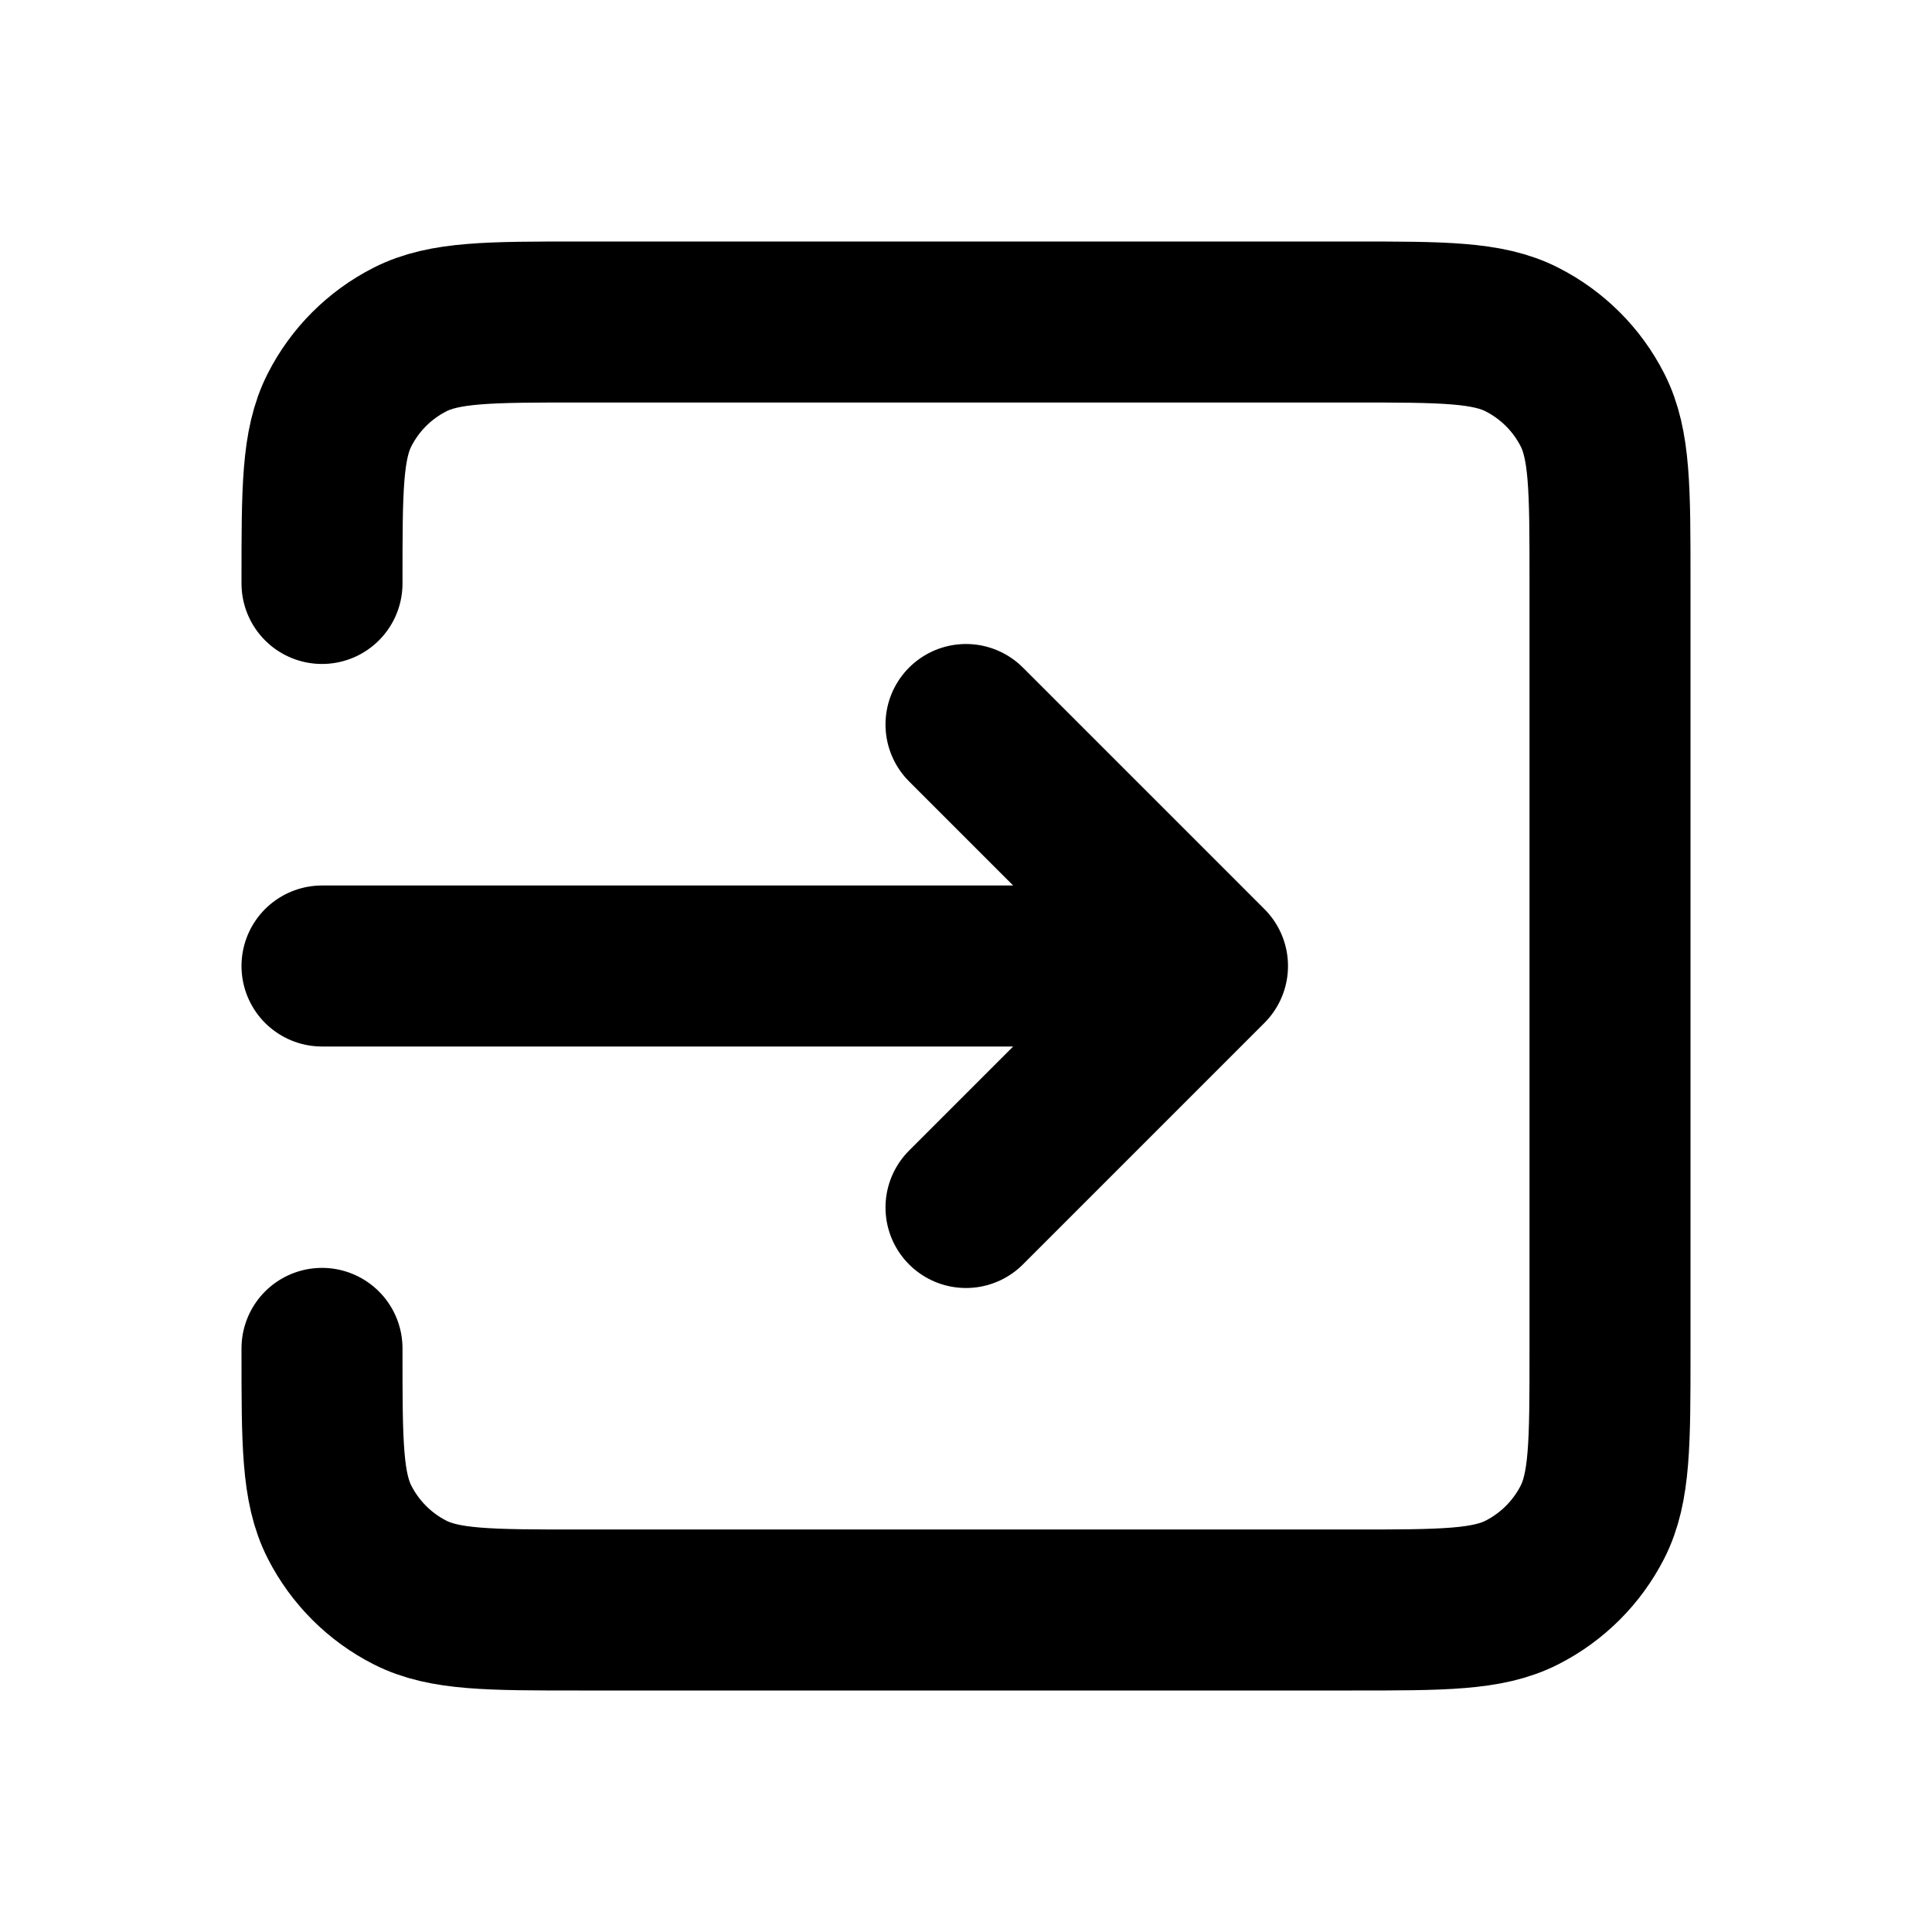
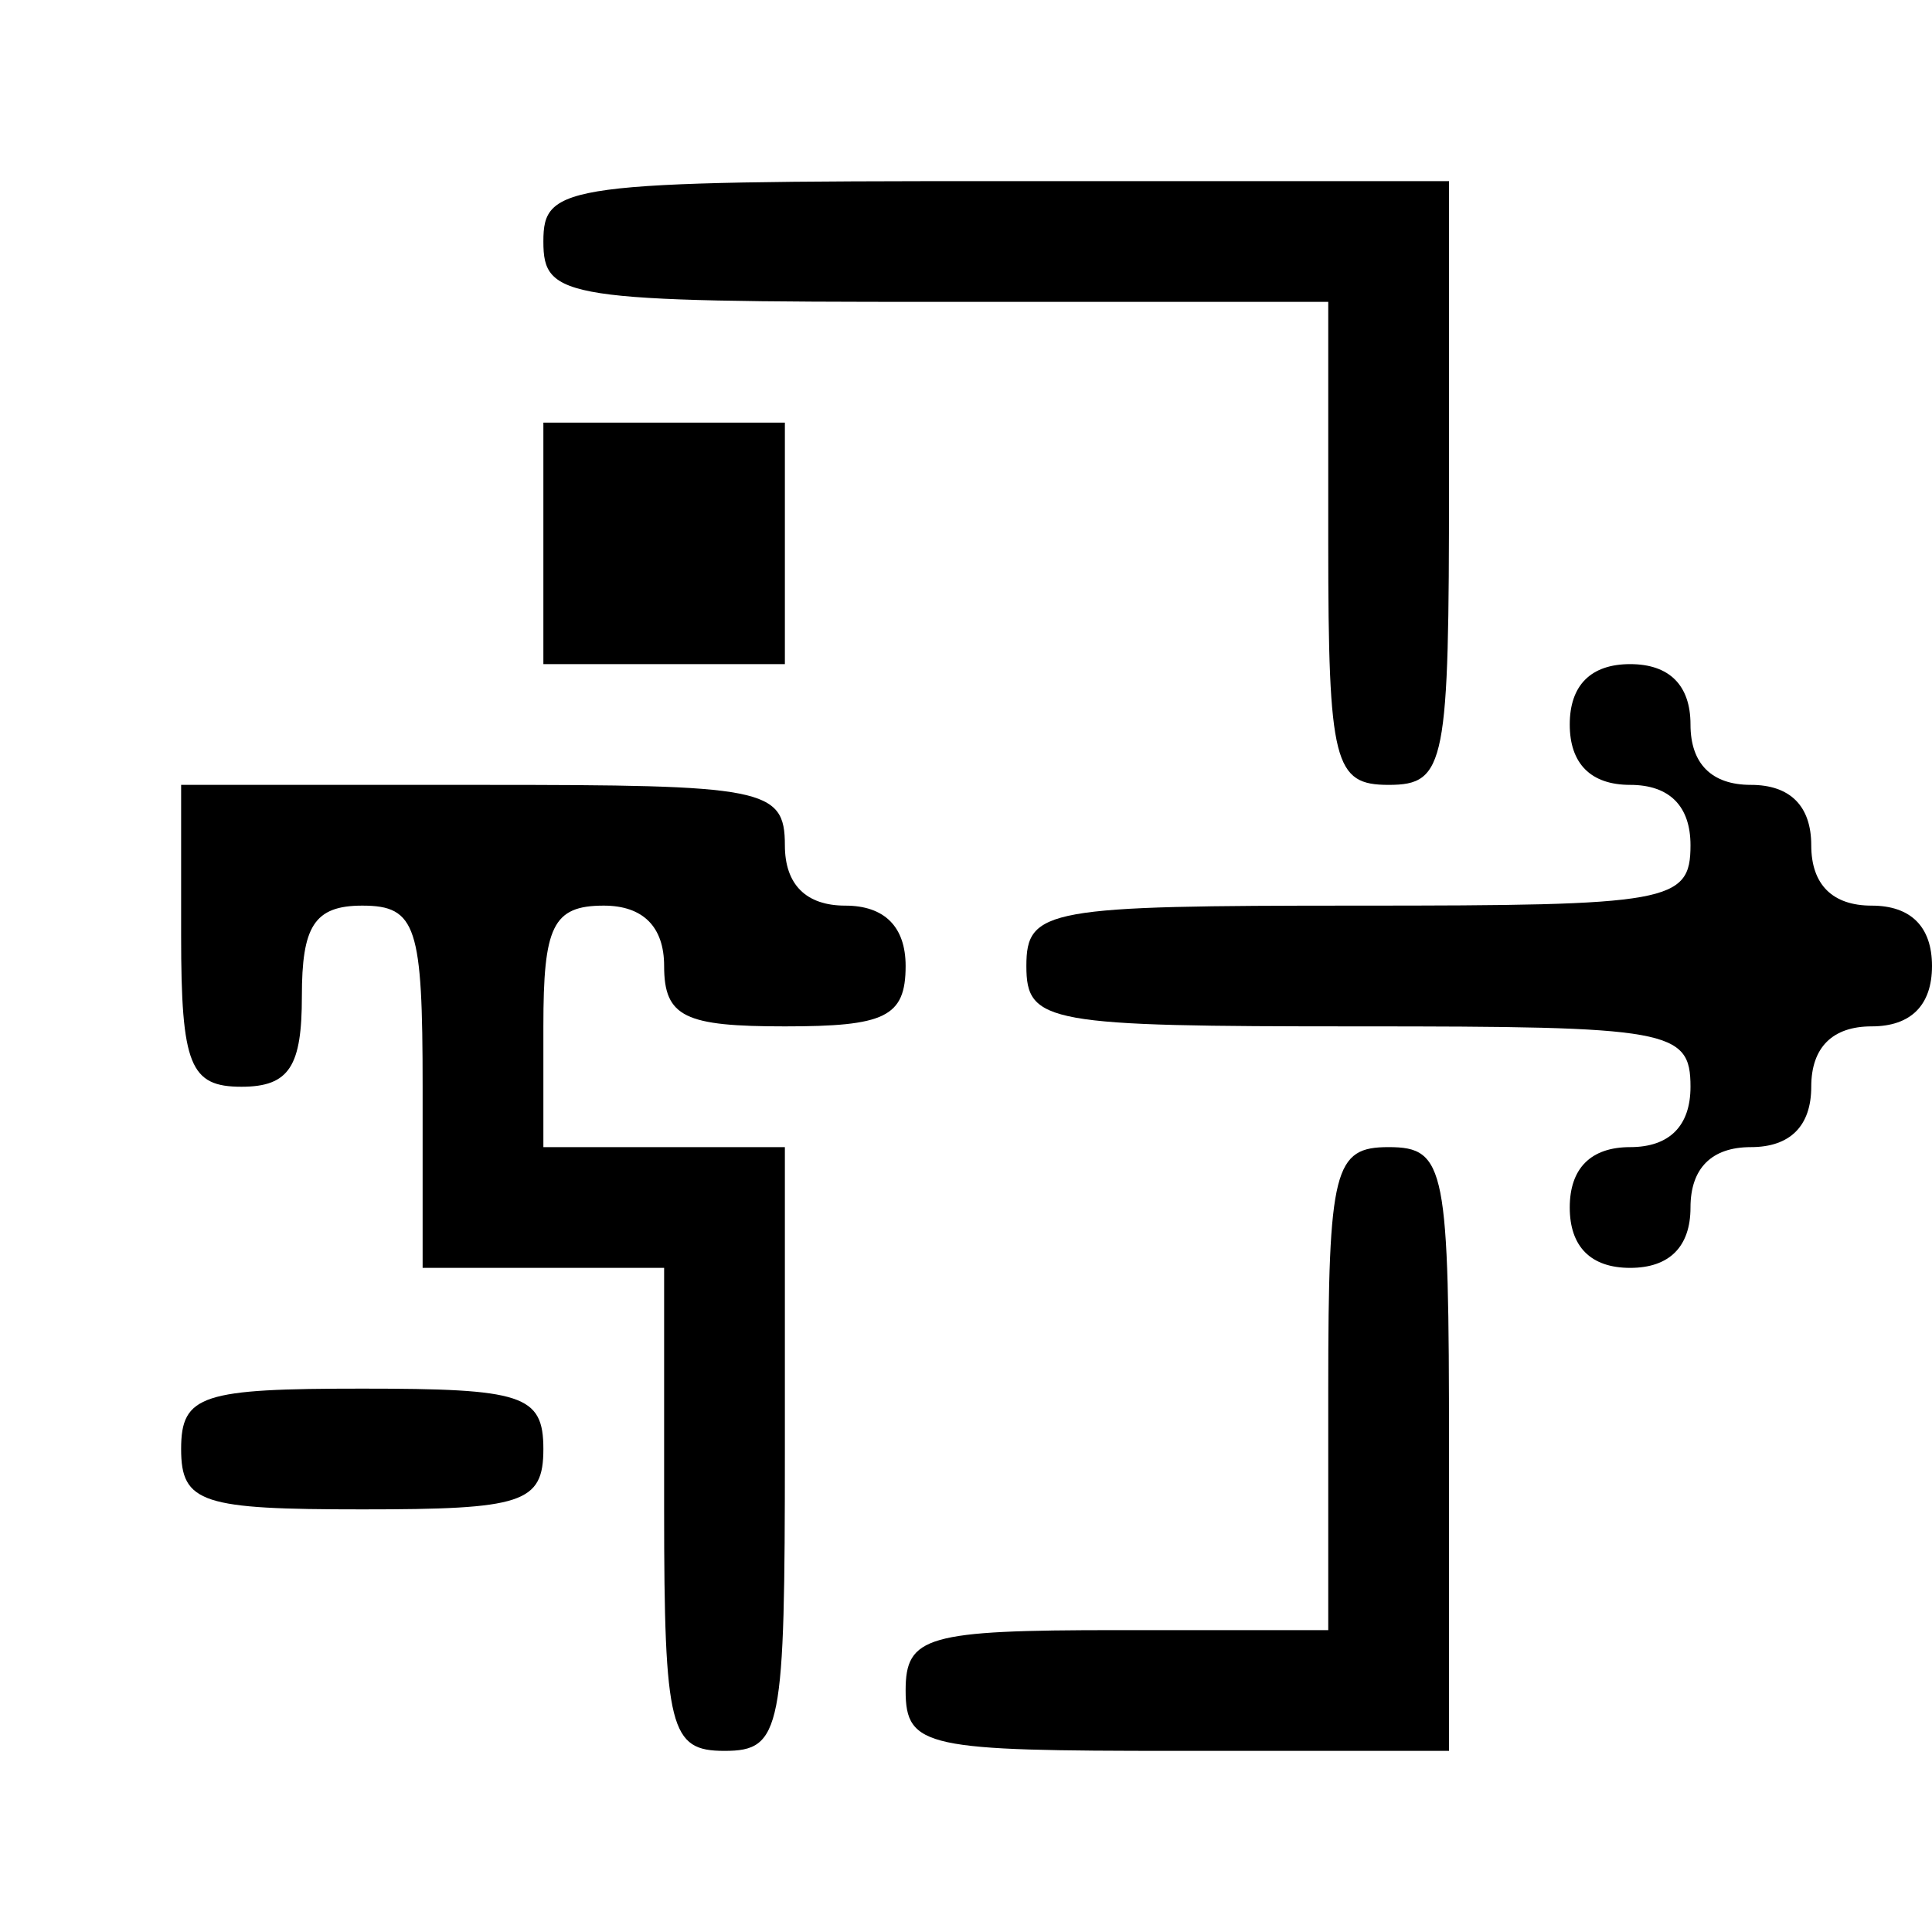
- <svg xmlns="http://www.w3.org/2000/svg" width="800px" height="800px" viewBox="0 0 24 24" fill="none">
-   <g id="Interface / Exit">
-     <path id="Vector" d="M12 15L15 12M15 12L12 9M15 12H4M4 7.248V7.2C4 6.08 4 5.52 4.218 5.092C4.41 4.715 4.715 4.41 5.092 4.218C5.52 4 6.08 4 7.2 4H16.8C17.92 4 18.48 4 18.907 4.218C19.284 4.41 19.59 4.715 19.782 5.092C20 5.519 20 6.079 20 7.197V16.804C20 17.922 20 18.48 19.782 18.908C19.59 19.284 19.284 19.59 18.907 19.782C18.48 20 17.921 20 16.803 20H7.197C6.079 20 5.519 20 5.092 19.782C4.715 19.59 4.41 19.284 4.218 18.908C4 18.48 4 17.92 4 16.8V16.75" stroke="#000000" stroke-width="2" stroke-linecap="round" stroke-linejoin="round" />
+ <svg xmlns="http://www.w3.org/2000/svg" version="1.0" width="64pt" height="64pt" viewBox="0 0 64 64" preserveAspectRatio="xMidYMid meet">
+   <g transform="translate(0,64) scale(0.1,-0.1)" fill="#000000" stroke="none">
+     <path d="M180 560 c0 -19 7 -20 130 -20 l130 0 0 -80 c0 -73 2 -80 20 -80 19 0 20 7 20 100 l0 100 -150 0 c-143 0 -150 -1 -150 -20z" />
+     <path d="M180 460 l0 -40 40 0 40 0 0 40 0 40 -40 0 -40 0 0 -40z" />
+     <path d="M520 400 c0 -13 7 -20 20 -20 13 0 20 -7 20 -20 0 -19 -7 -20 -110 -20 -103 0 -110 -1 -110 -20 0 -19 7 -20 110 -20 103 0 110 -1 110 -20 0 -13 -7 -20 -20 -20 -13 0 -20 -7 -20 -20 0 -13 7 -20 20 -20 13 0 20 7 20 20 0 13 7 20 20 20 13 0 20 7 20 20 0 13 7 20 20 20 13 0 20 7 20 20 0 13 -7 20 -20 20 -13 0 -20 7 -20 20 0 13 -7 20 -20 20 -13 0 -20 7 -20 20 0 13 -7 20 -20 20 -13 0 -20 -7 -20 -20z" />
+     <path d="M60 330 c0 -43 3 -50 20 -50 16 0 20 7 20 30 0 23 4 30 20 30 18 0 20 -7 20 -60 l0 -60 40 0 40 0 0 -80 c0 -73 2 -80 20 -80 19 0 20 7 20 100 l0 100 -40 0 -40 0 0 40 c0 33 3 40 20 40 13 0 20 -7 20 -20 0 -17 7 -20 40 -20 33 0 40 3 40 20 0 13 -7 20 -20 20 -13 0 -20 7 -20 20 0 19 -7 20 -100 20 l-100 0 0 -50z" />
+     <path d="M440 180 l0 -80 -70 0 c-63 0 -70 -2 -70 -20 0 -19 7 -20 90 -20 l90 0 0 100 c0 93 -1 100 -20 100 -18 0 -20 -7 -20 -80z" />
+     <path d="M60 160 c0 -18 7 -20 60 -20 53 0 60 2 60 20 0 18 -7 20 -60 20 -53 0 -60 -2 -60 -20z" />
  </g>
</svg>
